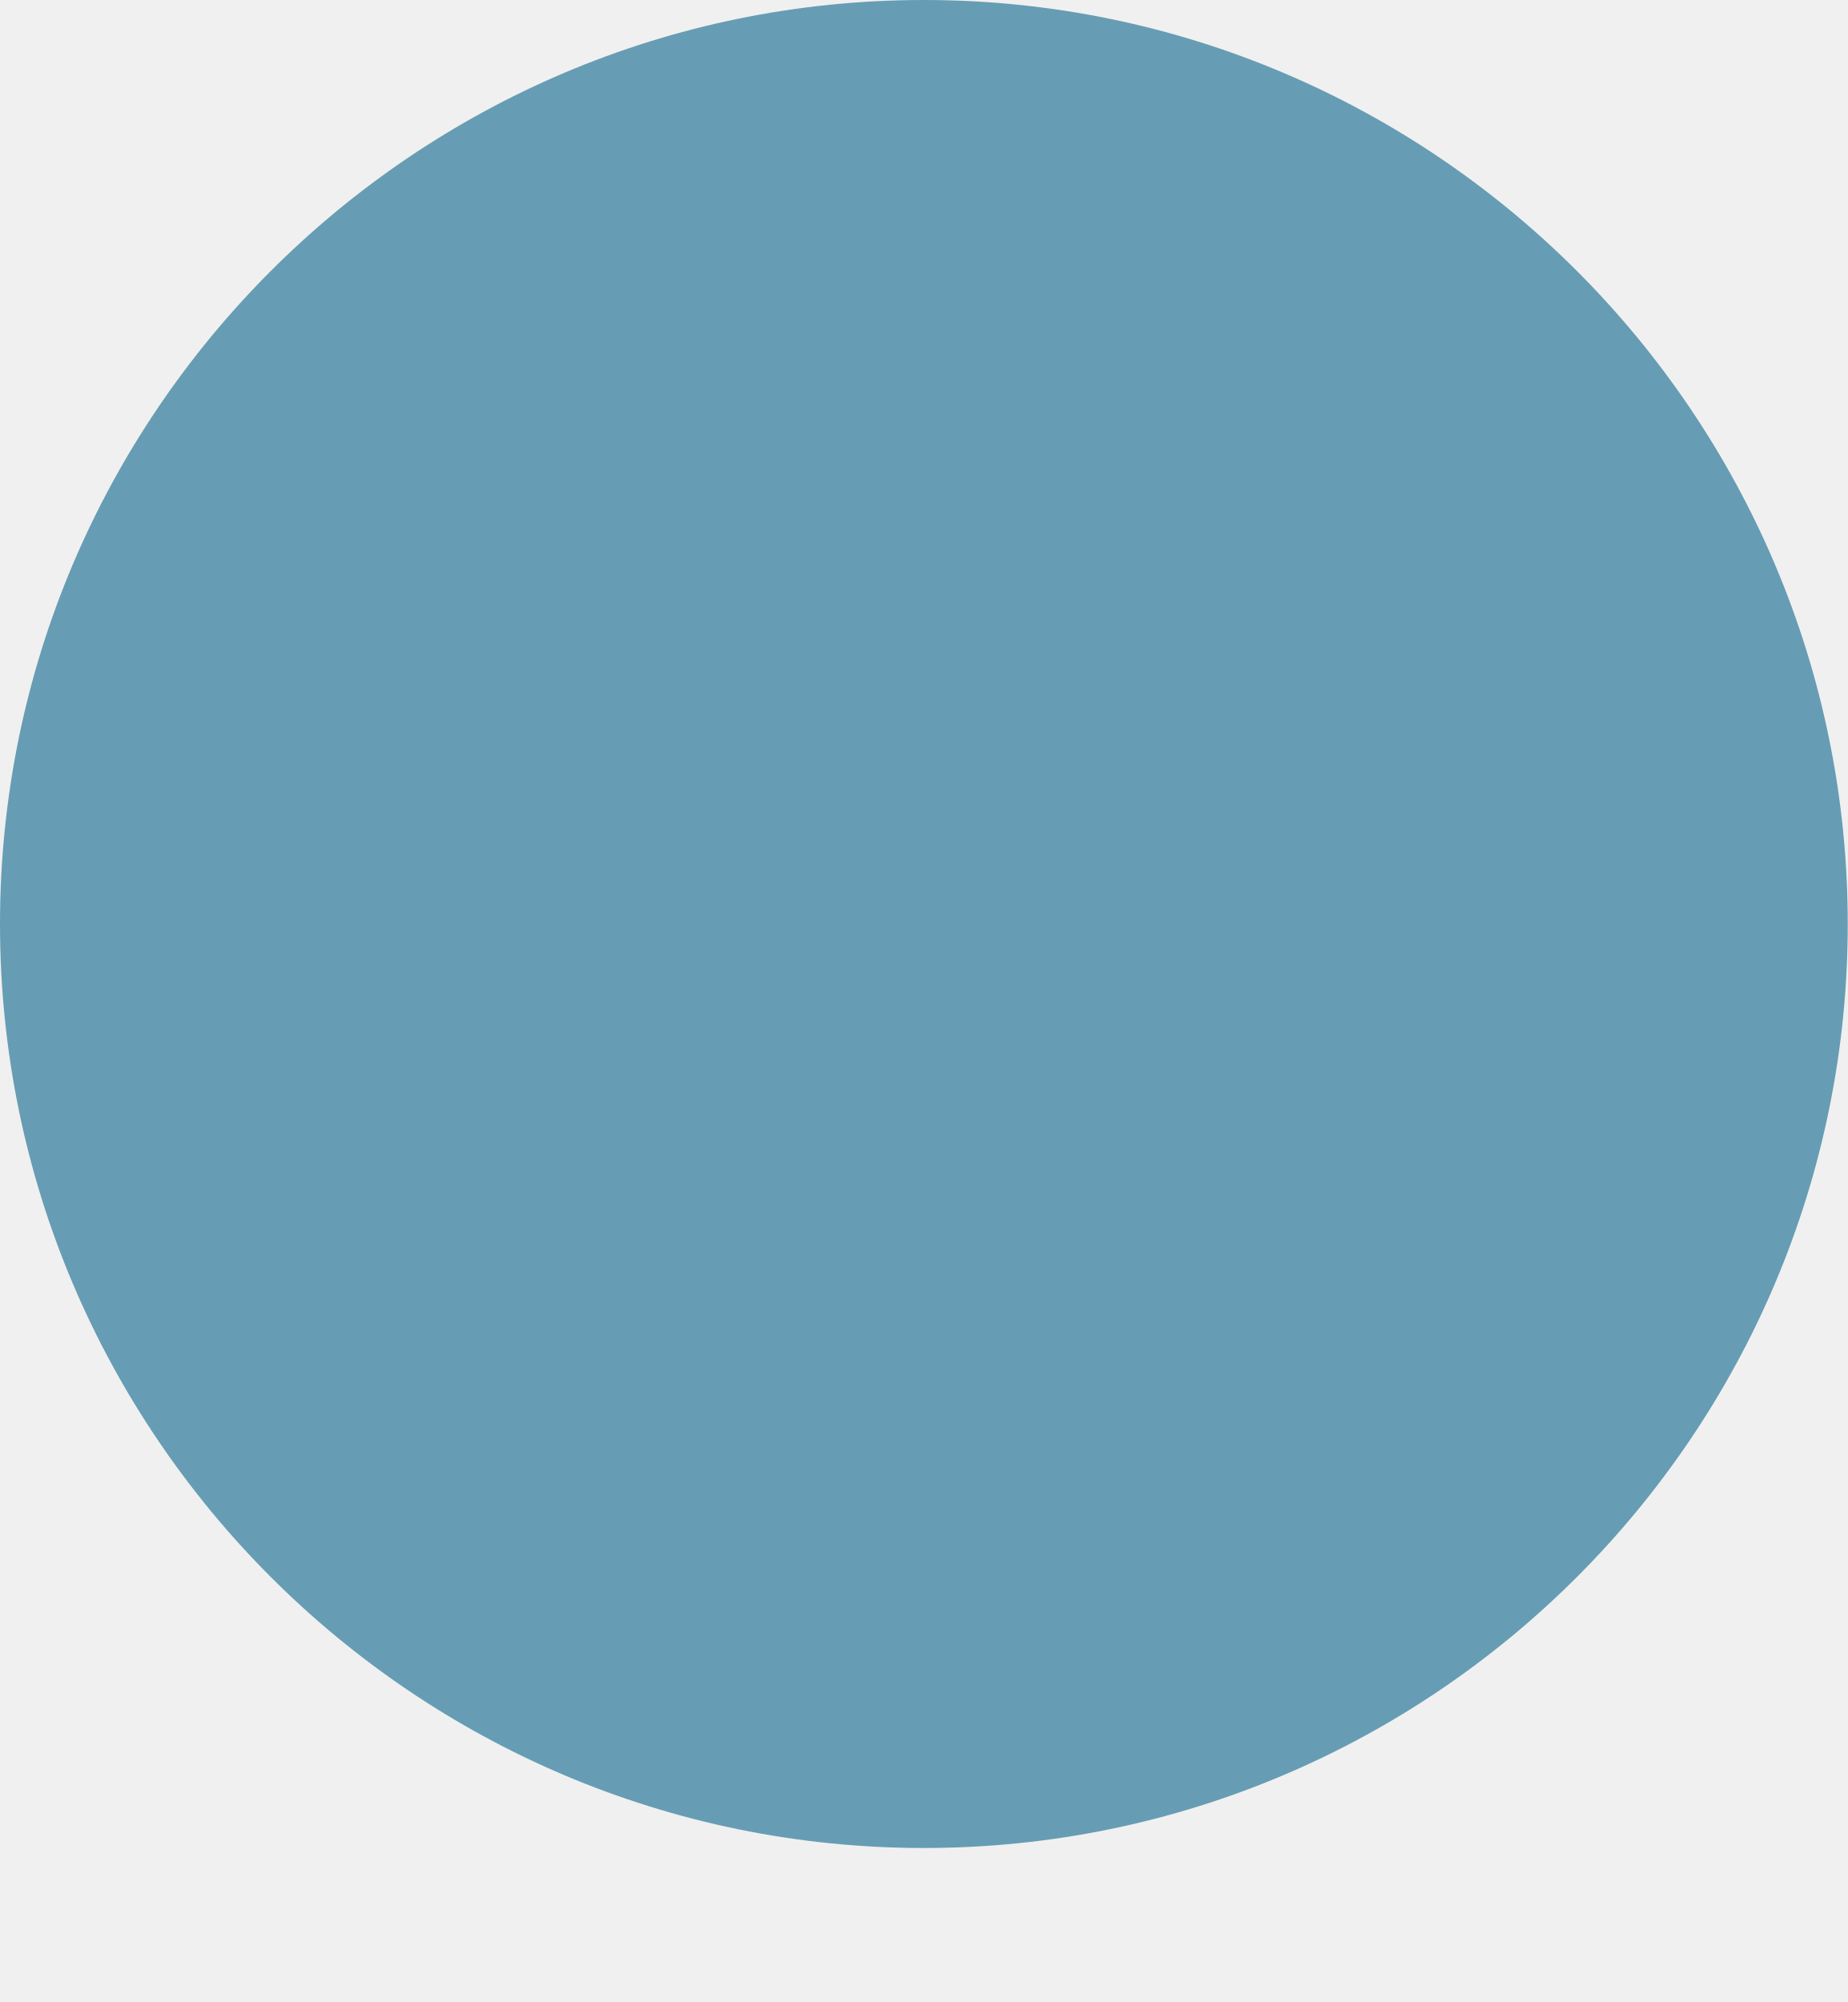
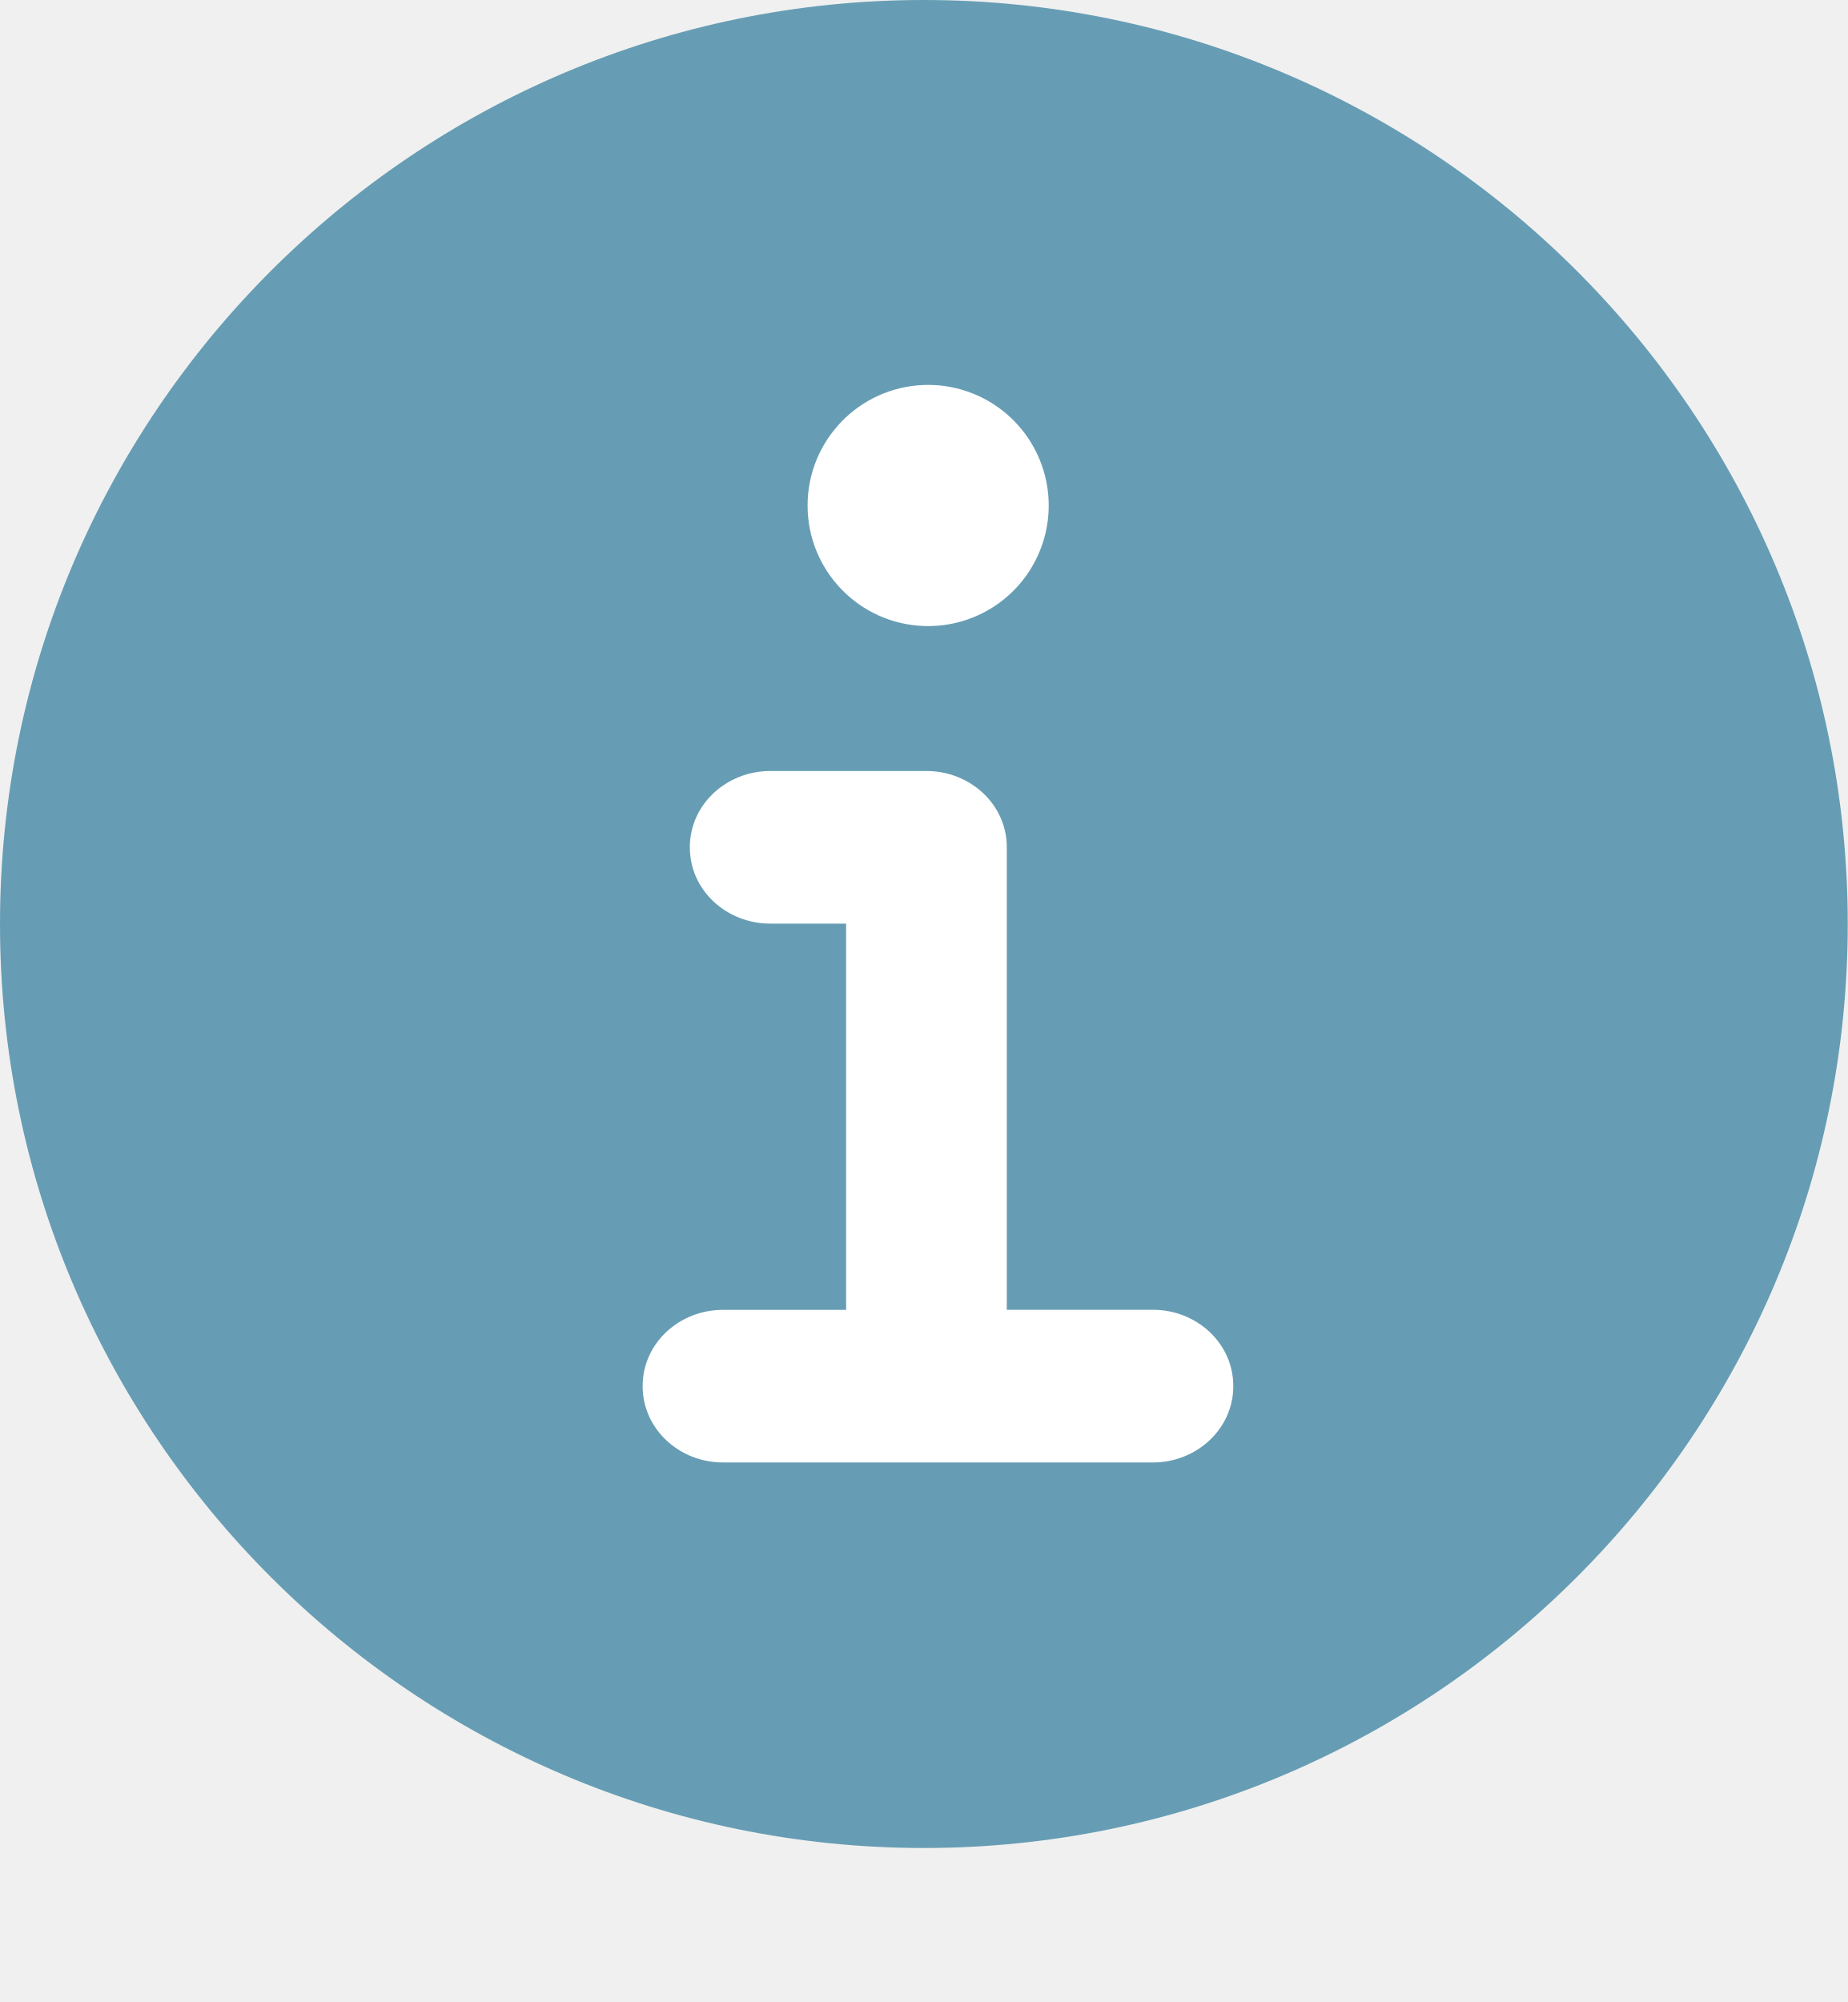
- <svg xmlns="http://www.w3.org/2000/svg" height="26" viewBox="0 0 24 26" width="24">
+ <svg xmlns="http://www.w3.org/2000/svg" width="24" height="26" viewBox="0 0 24 26">
  <g fill="none" fill-rule="evenodd">
+     <path fill="#669DB4" d="M12 0C5.382 0 0 5.382 0 12s5.382 12 12 12c6.617 0 12-5.382 12-12S18.617 0 12 0z" />
    <g fill="#FFF">
      <path d="M12 5a1.566 1.566 0 11-.001 3.13A1.566 1.566 0 0112 5z" />
-       <path d="M14.976 17.01c.563 0 1.043.431 1.043.991s-.48.992-1.043.992H9.39c-.564 0-1.043-.431-1.043-.992 0-.56.479-.99 1.043-.99h1.6v-5.016h-.986c-.565 0-1.044-.43-1.044-.991 0-.56.48-.991 1.044-.991h2.03c.563 0 1.043.43 1.043.99v6.007h1.898z" fill-rule="nonzero" />
+       <path fill-rule="nonzero" d="M14.976 17.01c.563 0 1.043.431 1.043.991s-.48.992-1.043.992H9.39c-.564 0-1.043-.431-1.043-.992 0-.56.479-.99 1.043-.99h1.6v-5.016h-.986c-.565 0-1.044-.43-1.044-.991 0-.56.48-.991 1.044-.991h2.03c.563 0 1.043.43 1.043.99v6.007h1.898z" />
    </g>
-     <path d="M12 0C5.382 0 0 5.382 0 12s5.382 12 12 12c6.617 0 12-5.382 12-12S18.617 0 12 0z" fill="#669DB4" />
  </g>
</svg>
